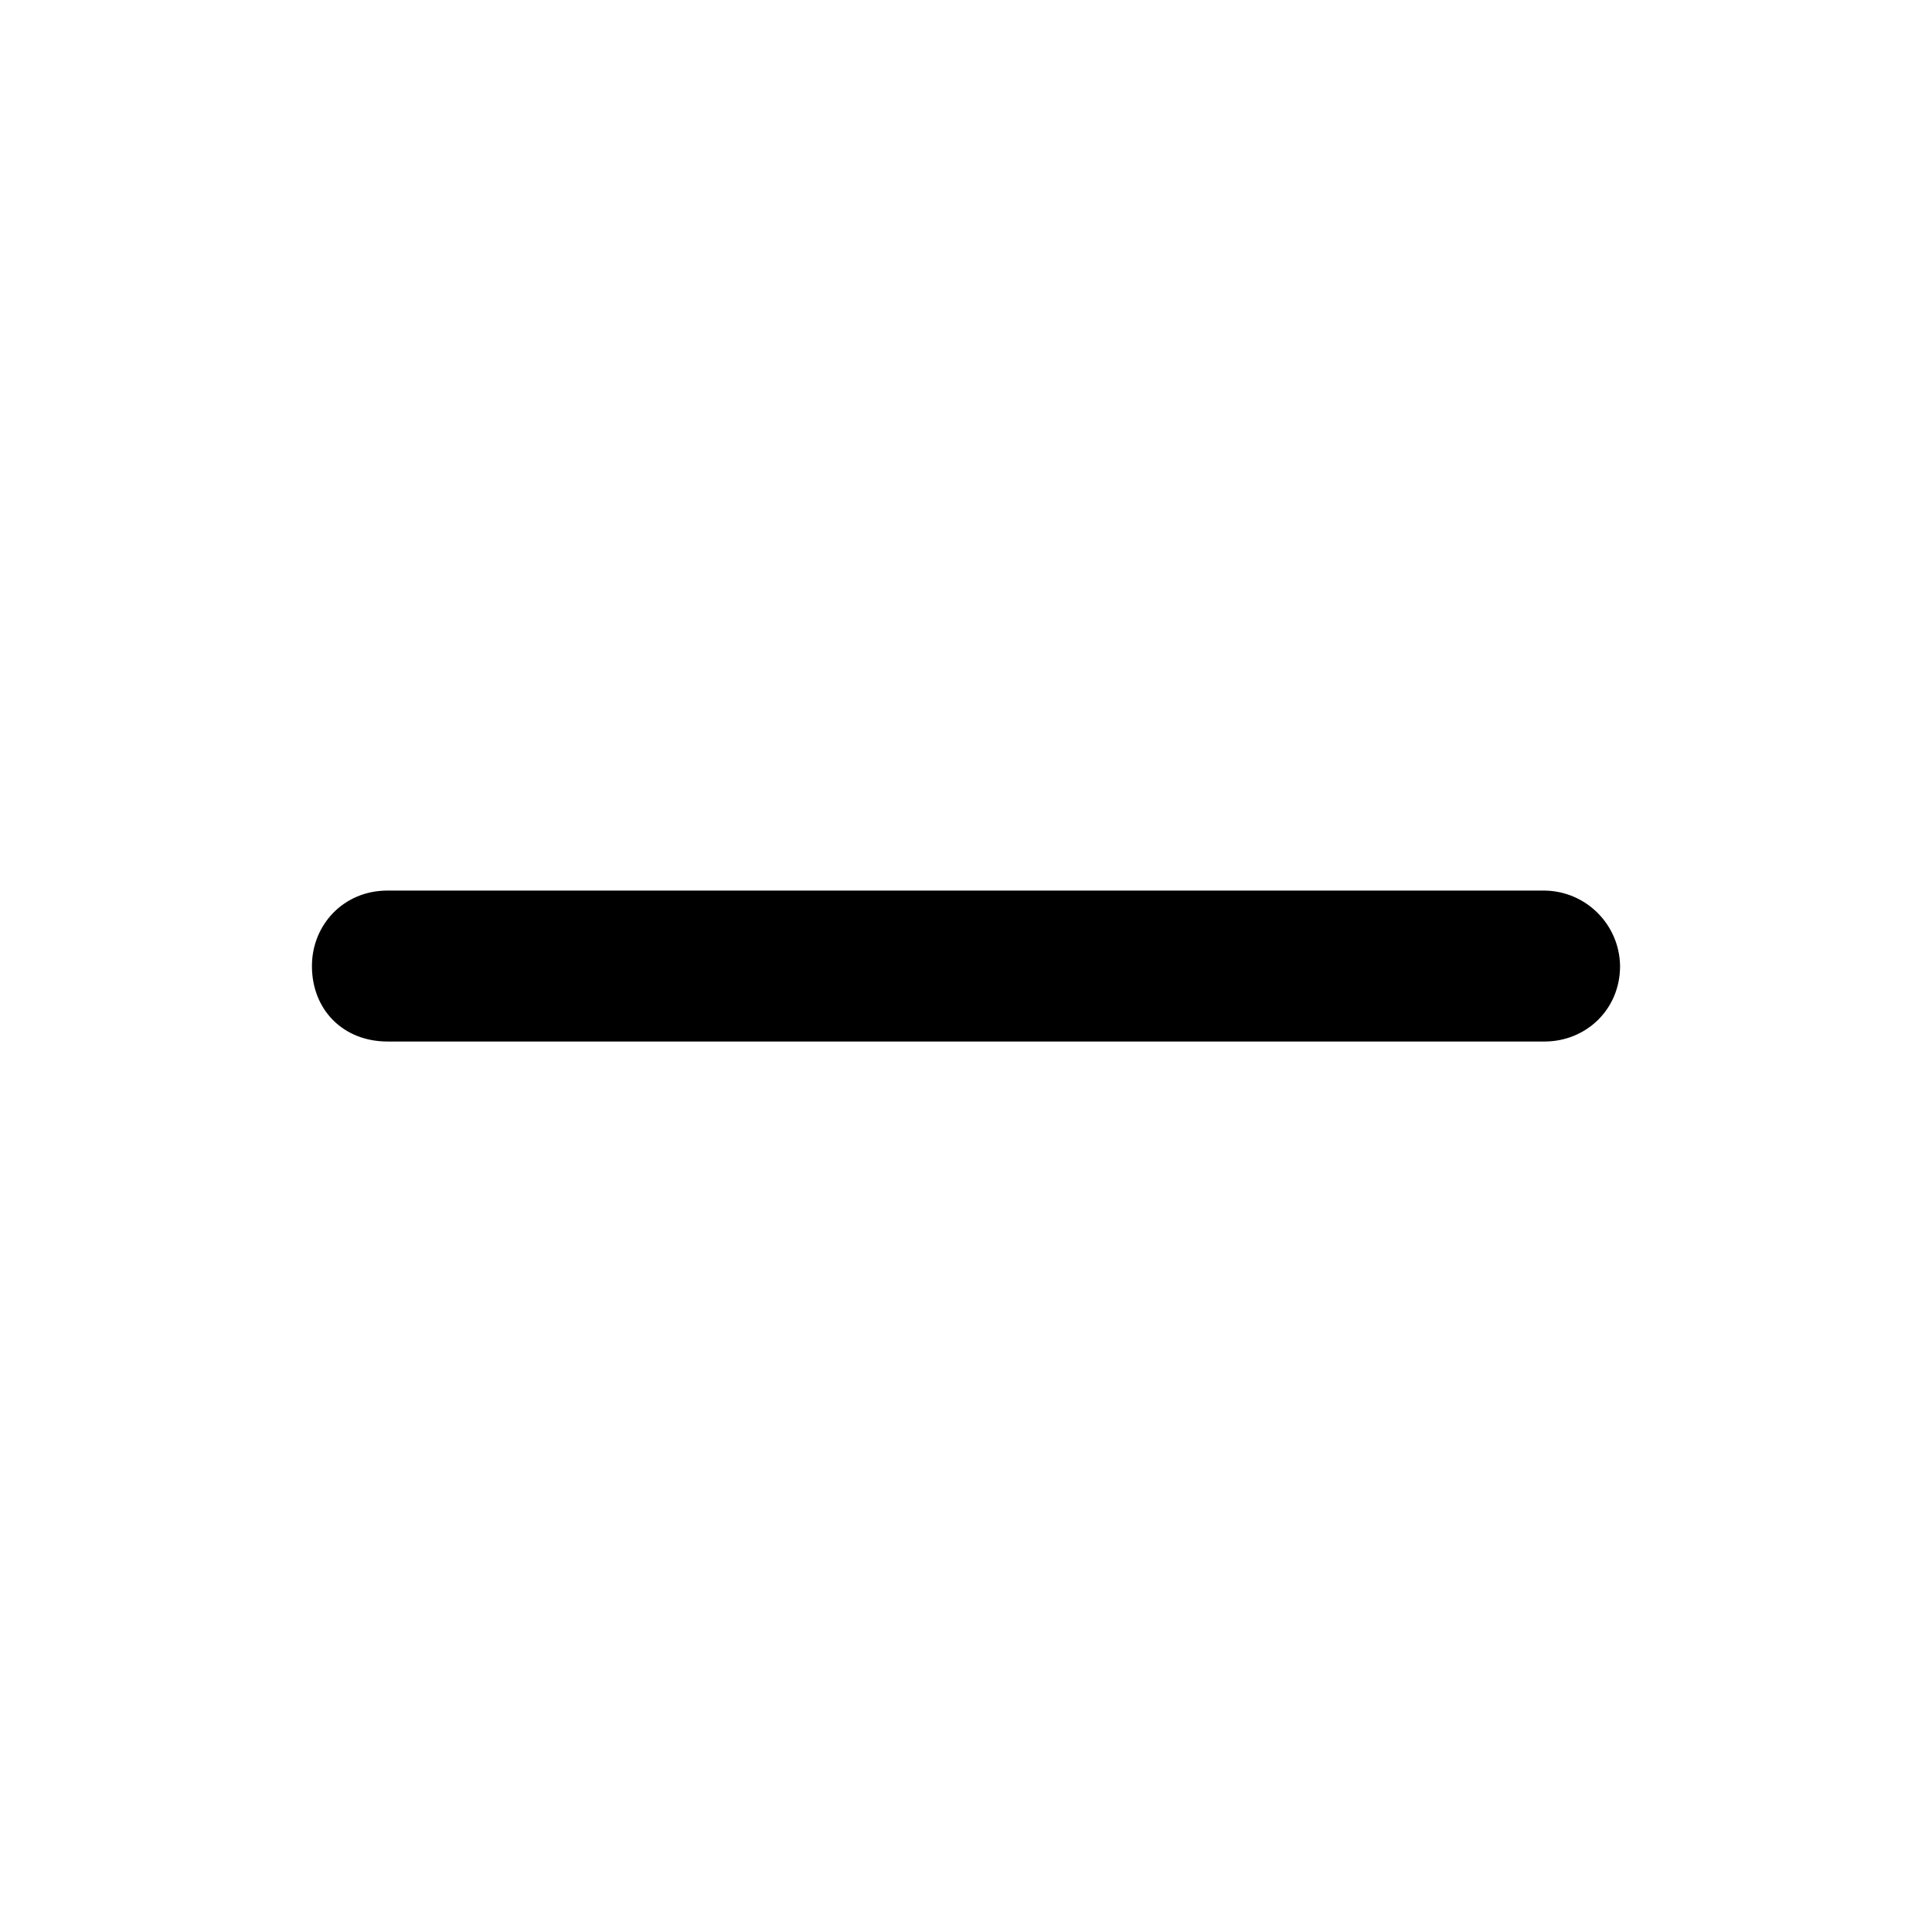
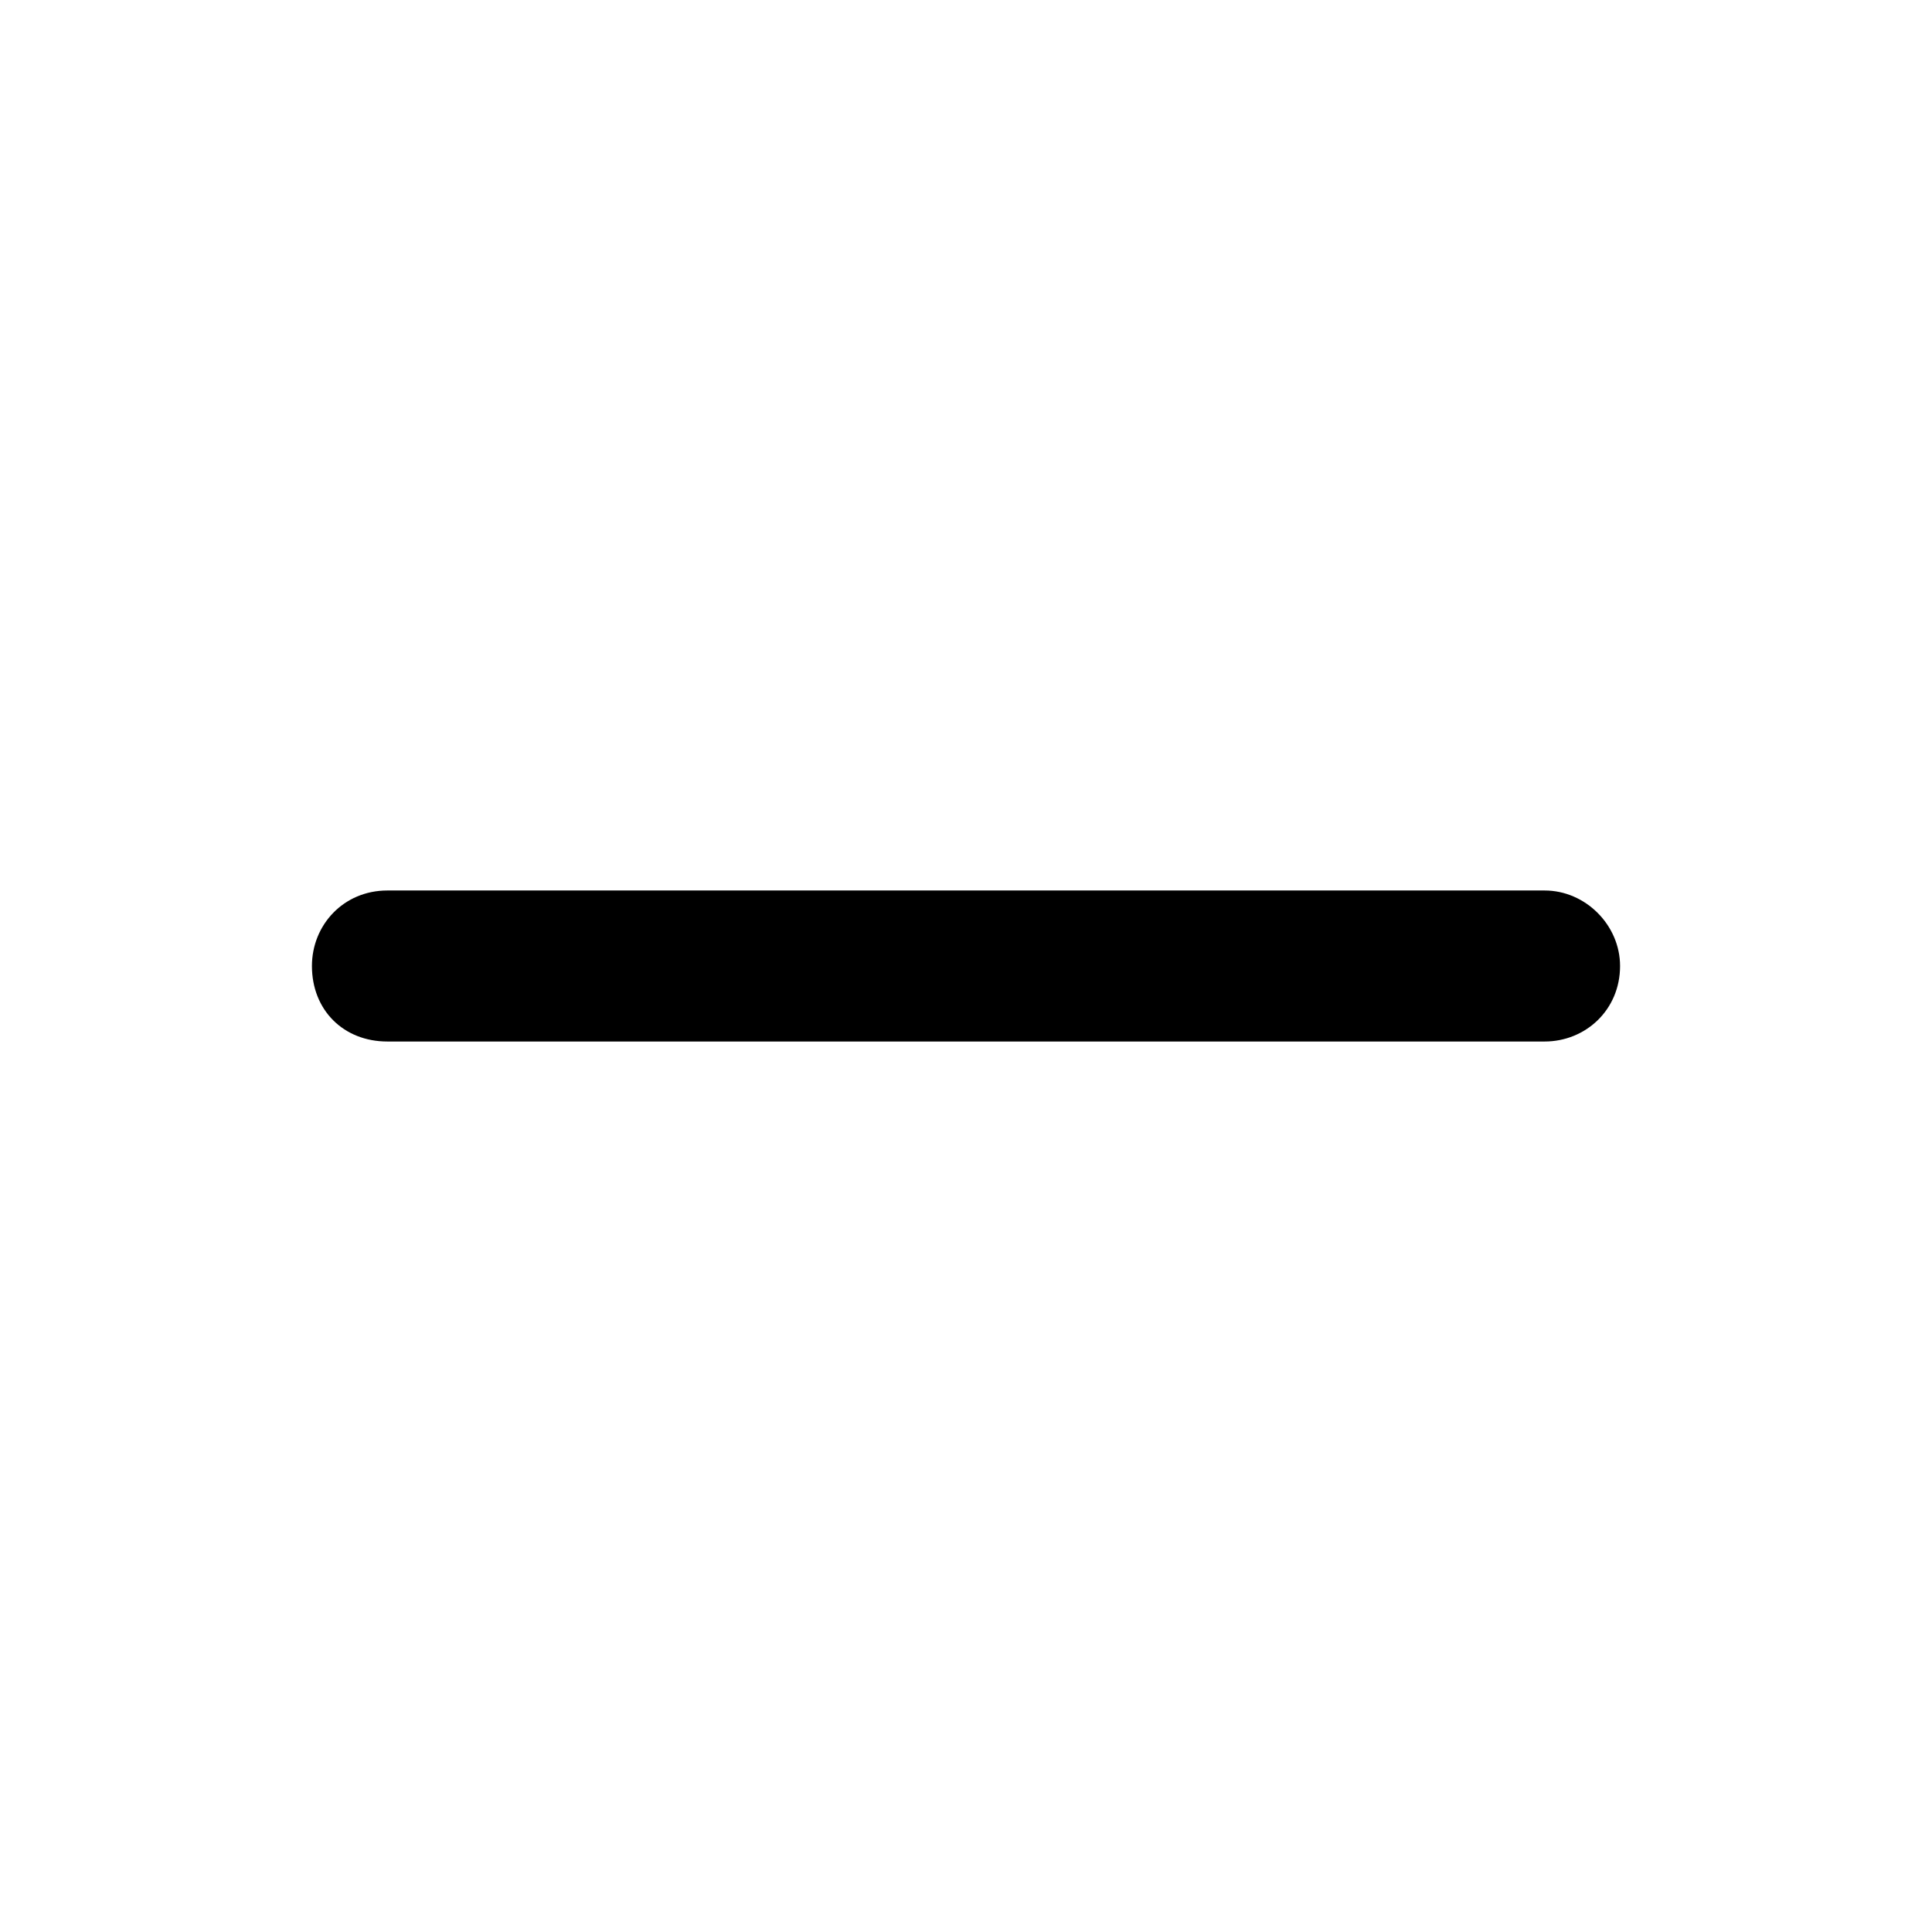
- <svg xmlns="http://www.w3.org/2000/svg" width="24" height="24" fill="currentColor" class="icon-minus-outline" viewBox="0 0 24 24">
-   <path d="M20.125 12c0 .547-.43.938-.937.938H4.813c-.547 0-.938-.391-.938-.938 0-.508.39-.937.938-.937h14.375a.95.95 0 0 1 .937.937" />
+ <svg xmlns="http://www.w3.org/2000/svg" width="24" height="24" fill="currentcolor" class="icon-minus-outline" viewBox="0 0 24 24">
+   <path d="M20.125 12C20.125 12.547 19.695 12.938 19.188 12.938H4.812C4.266 12.938 3.875 12.547 3.875 12C3.875 11.492 4.266 11.062 4.812 11.062H19.188C19.695 11.062 20.125 11.492 20.125 12Z" />
</svg>
